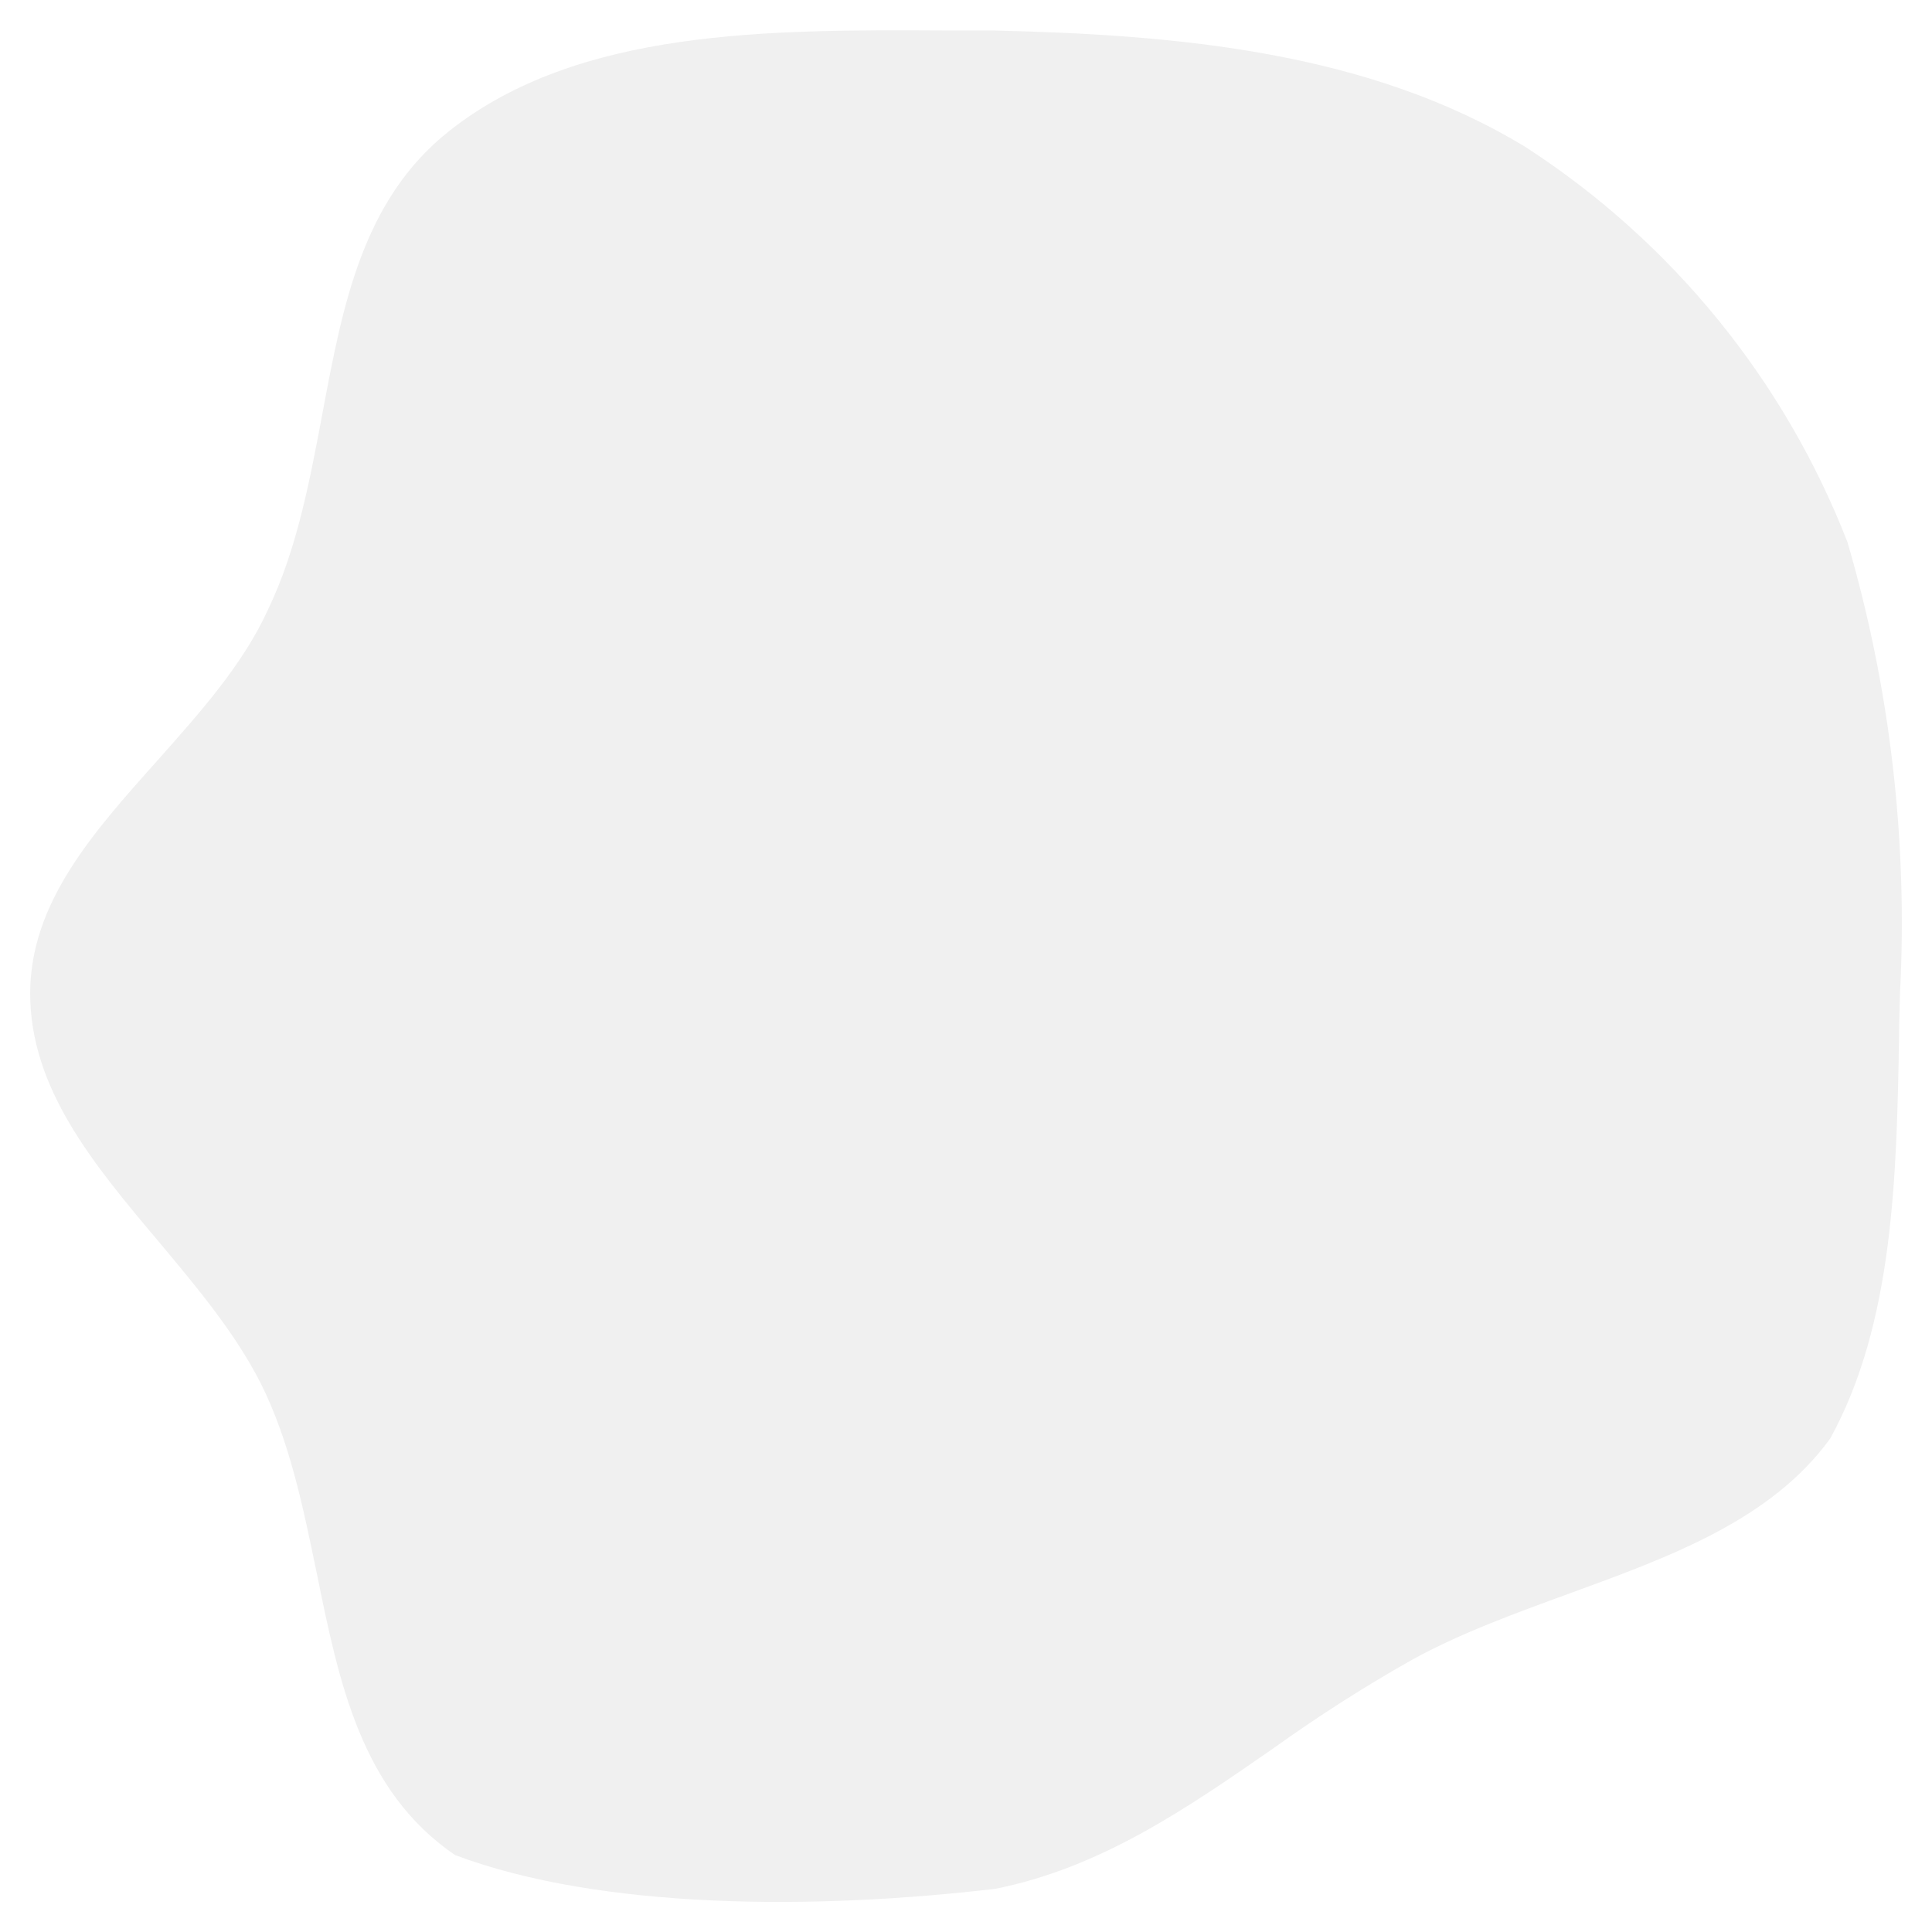
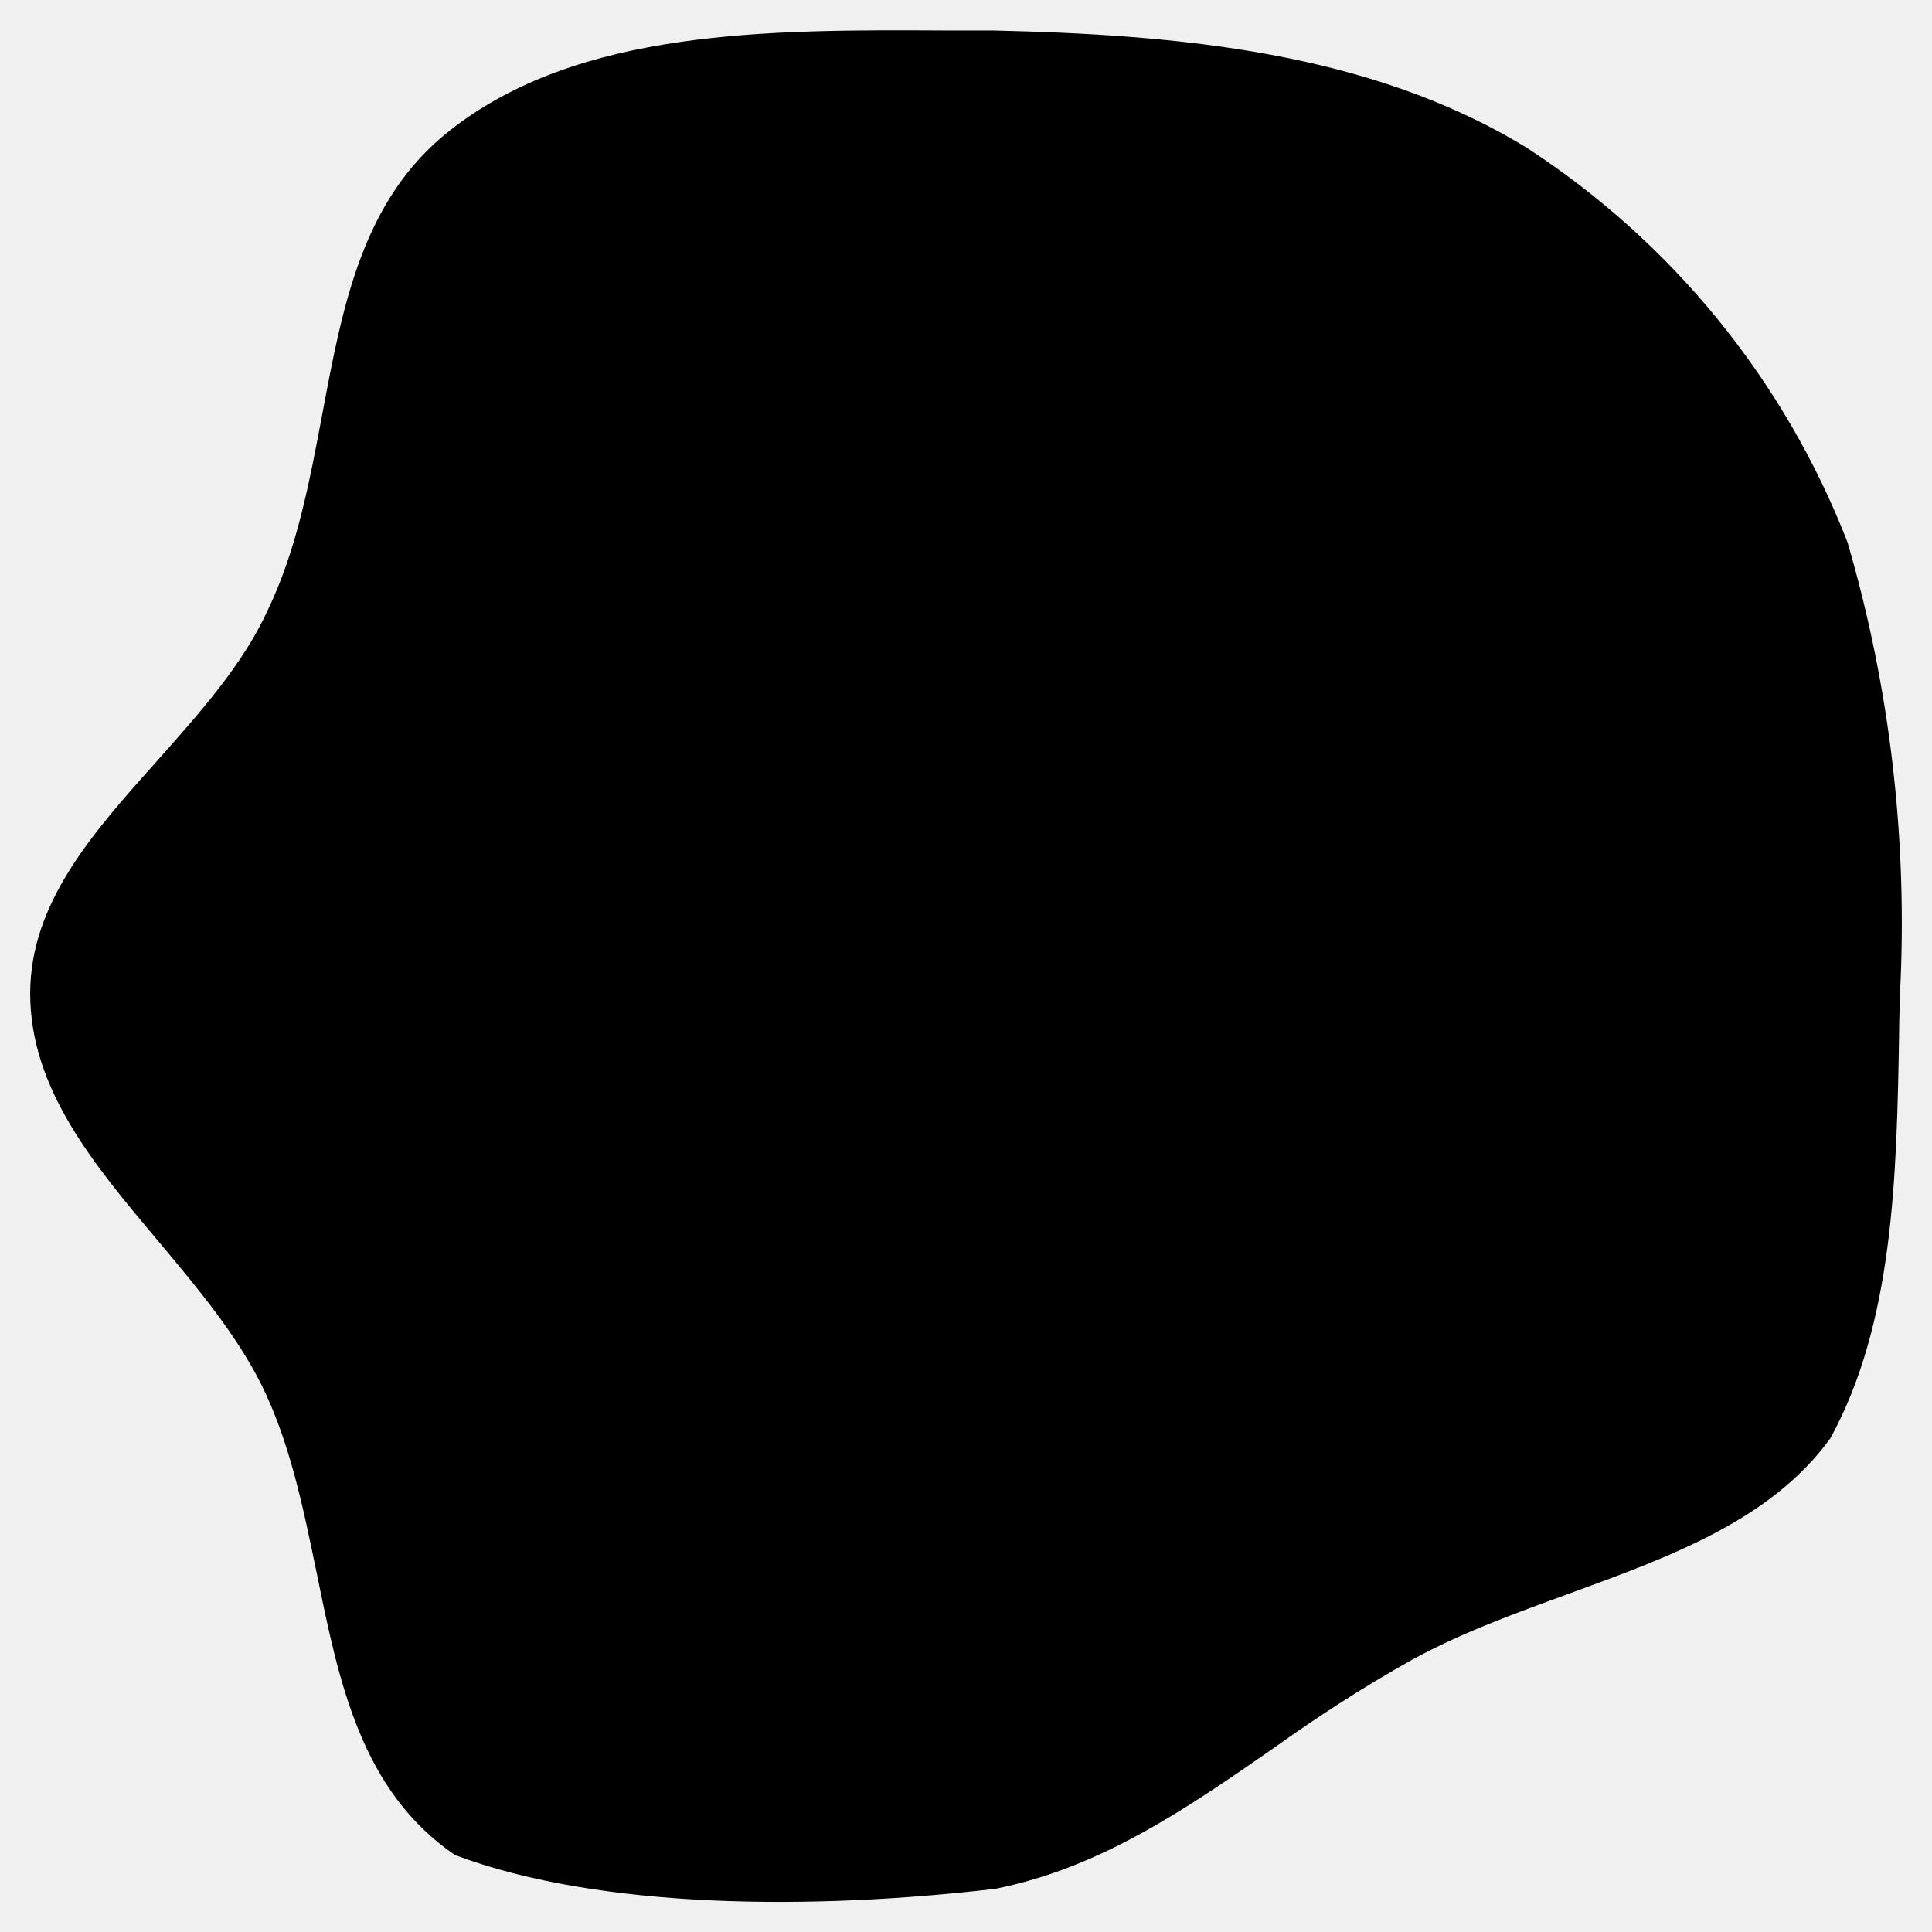
- <svg xmlns="http://www.w3.org/2000/svg" viewBox="0 0 64 64" fill="white">
-   <path fill-rule="evenodd" d="M64 0H0v64h64V0zM50.55 4.88c-5.2-3.17-11.52-3.73-17.65-3.87h-1.57C25.48.98 19.16.95 14.88 4.34c-2.88 2.28-3.53 5.79-4.2 9.36-.42 2.23-.84 4.49-1.8 6.49-.83 1.83-2.27 3.43-3.68 5.02-2.12 2.37-4.2 4.7-4.2 7.7 0 3.15 2.1 5.66 4.24 8.2 1.27 1.52 2.55 3.04 3.4 4.72.96 1.92 1.4 4.1 1.85 6.27.74 3.64 1.47 7.22 4.58 9.35 4.84 1.82 11.94 1.82 17.9 1.12 3.51-.7 6.35-2.67 9.22-4.66a50.4 50.4 0 014.59-2.93c1.62-.89 3.42-1.54 5.2-2.19 3.37-1.23 6.69-2.44 8.65-5.14 2.1-3.82 2.2-8.7 2.28-13.37 0-.46.02-.91.03-1.37.26-5.04-.32-10.1-1.74-14.95A27.44 27.44 0 0050.55 4.88z" />
+ <svg xmlns="http://www.w3.org/2000/svg" viewBox="0 0 64 64">
+   <path d="M50.55 4.88c-5.2-3.17-11.52-3.73-17.65-3.87h-1.57C25.48.98 19.16.95 14.88 4.34c-2.88 2.28-3.53 5.79-4.2 9.36-.42 2.23-.84 4.49-1.8 6.49-.83 1.83-2.27 3.43-3.68 5.02-2.12 2.37-4.2 4.7-4.2 7.7 0 3.15 2.1 5.66 4.24 8.2 1.27 1.52 2.55 3.04 3.4 4.72.96 1.92 1.4 4.1 1.85 6.27.74 3.64 1.47 7.22 4.58 9.35 4.84 1.82 11.94 1.82 17.9 1.12 3.51-.7 6.35-2.67 9.22-4.66 1.48-1.06 3-2.04 4.59-2.93 1.62-.89 3.42-1.54 5.2-2.19 3.37-1.23 6.69-2.44 8.65-5.14 2.1-3.82 2.2-8.7 2.28-13.37 0-.46.02-.91.03-1.37.26-5.04-.32-10.1-1.74-14.95A27.44 27.44 0 0050.55 4.88z" />
</svg>
